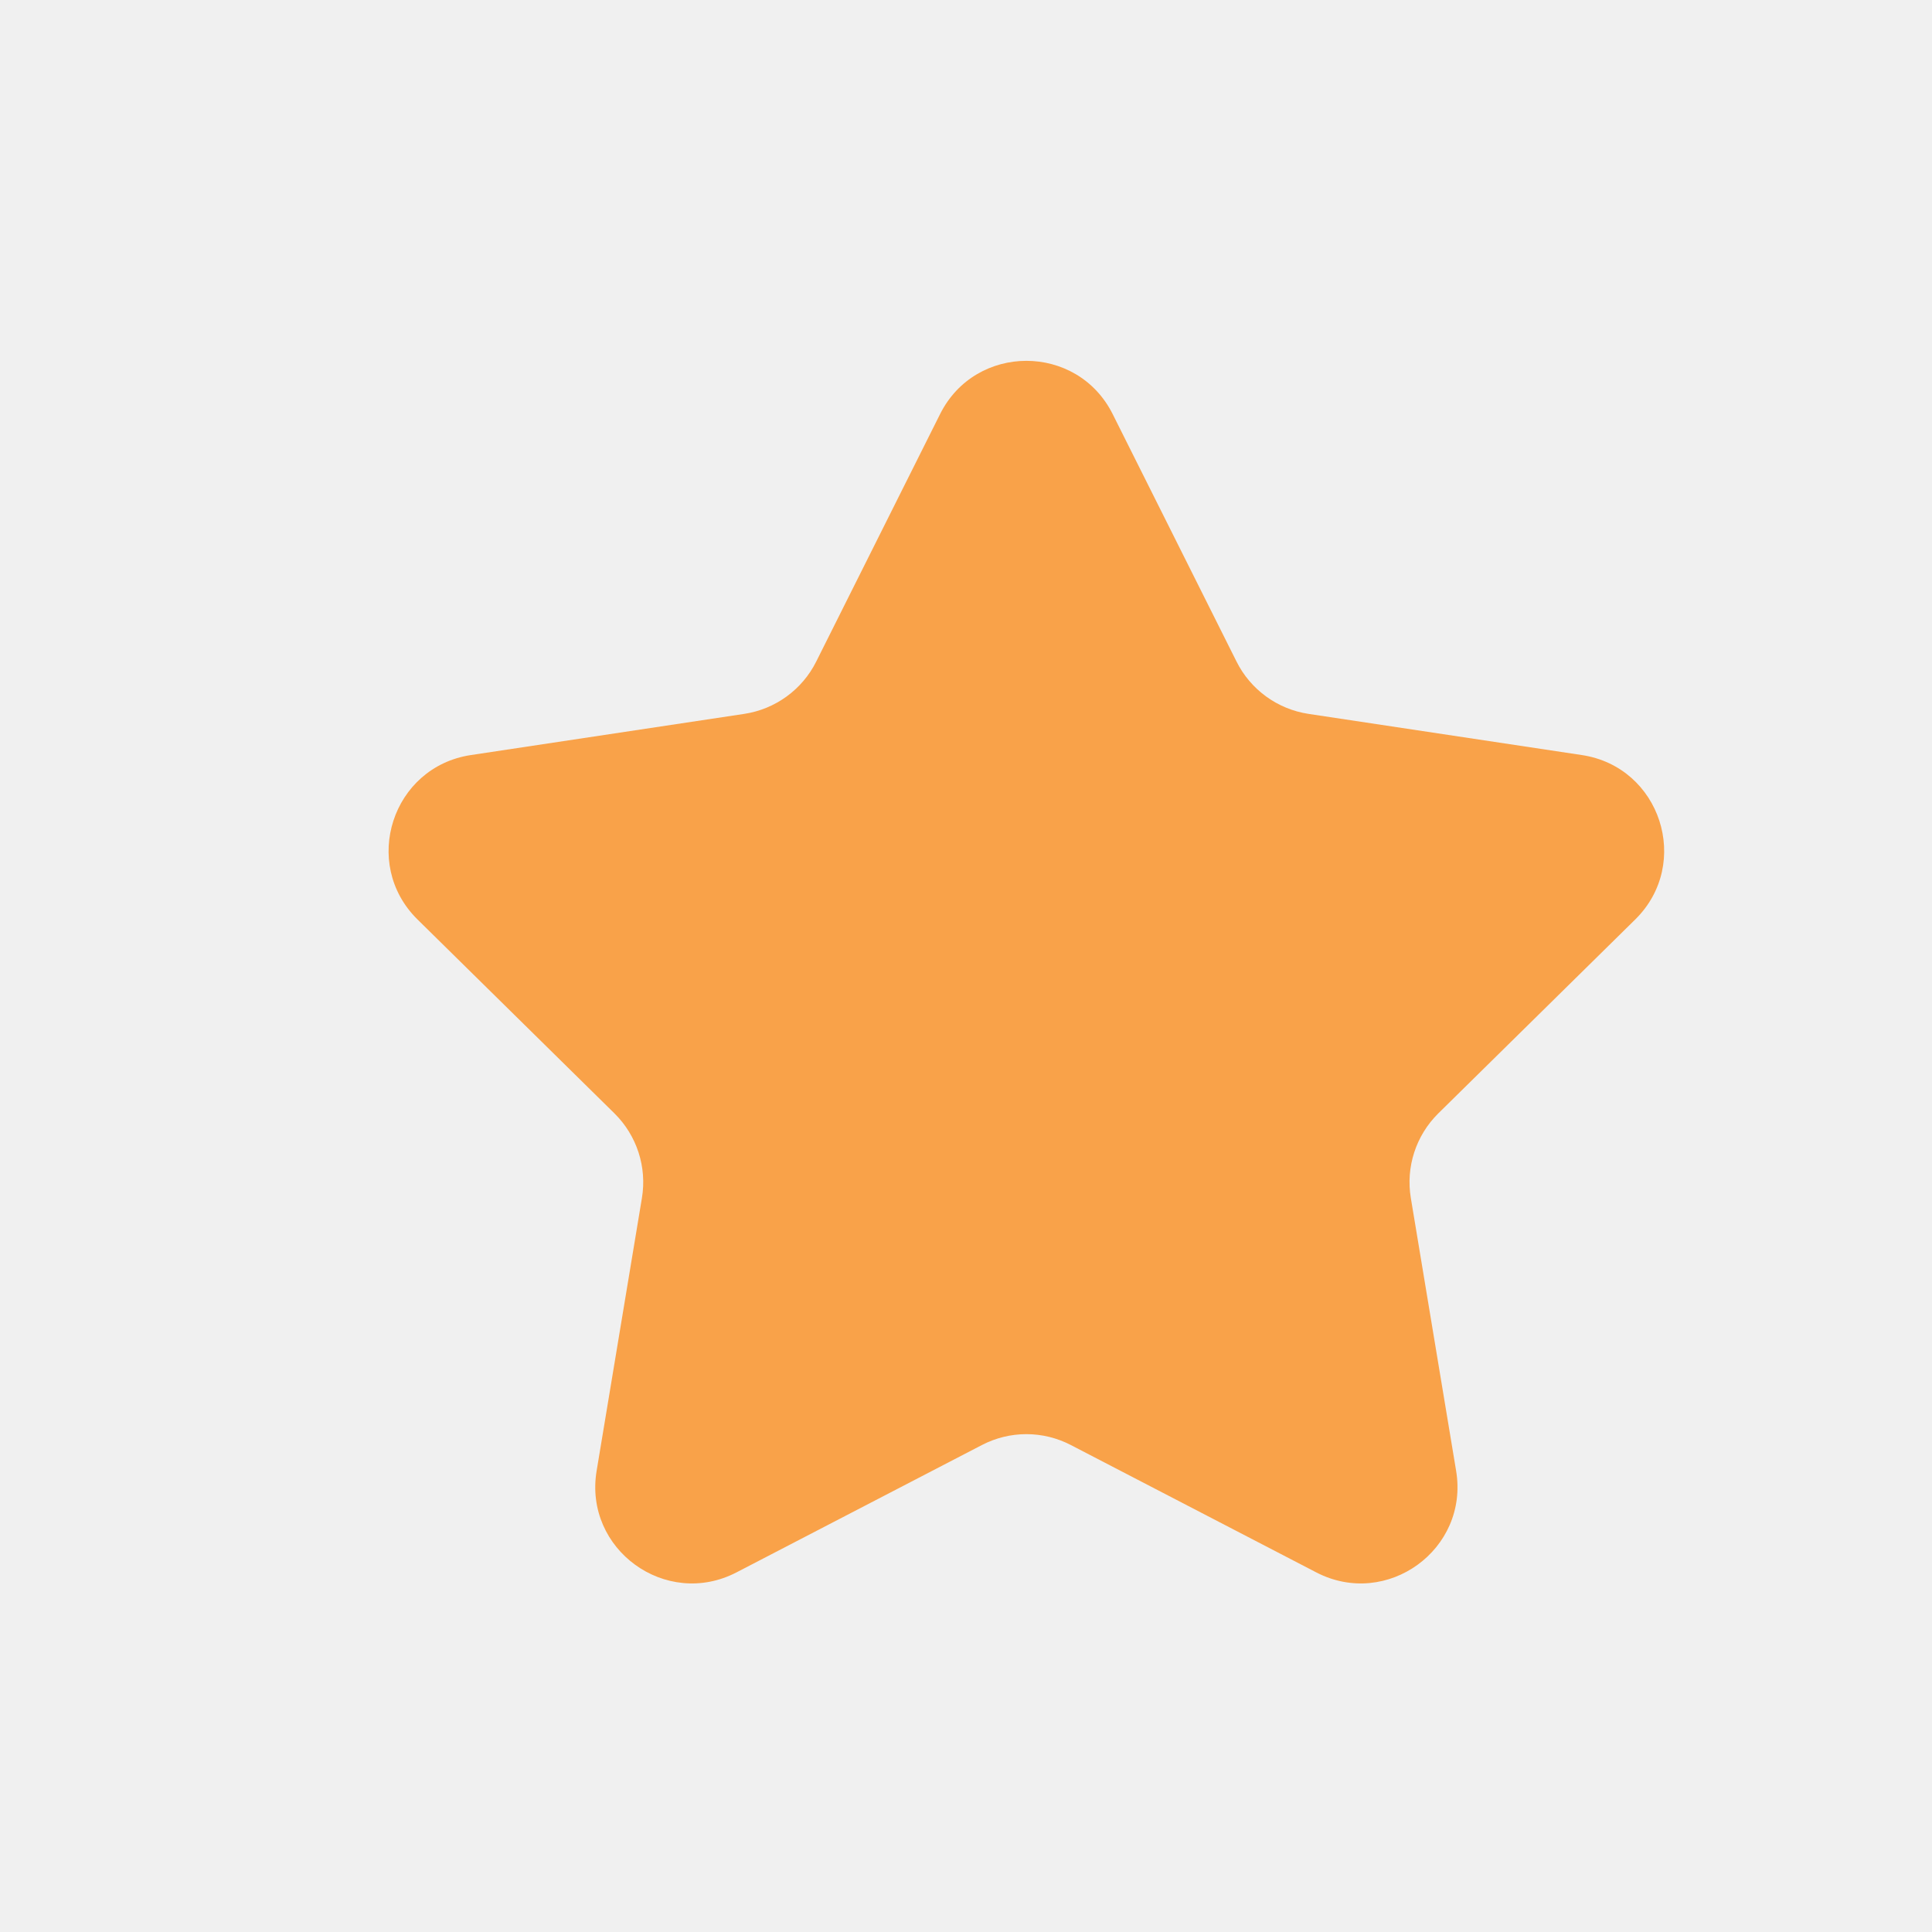
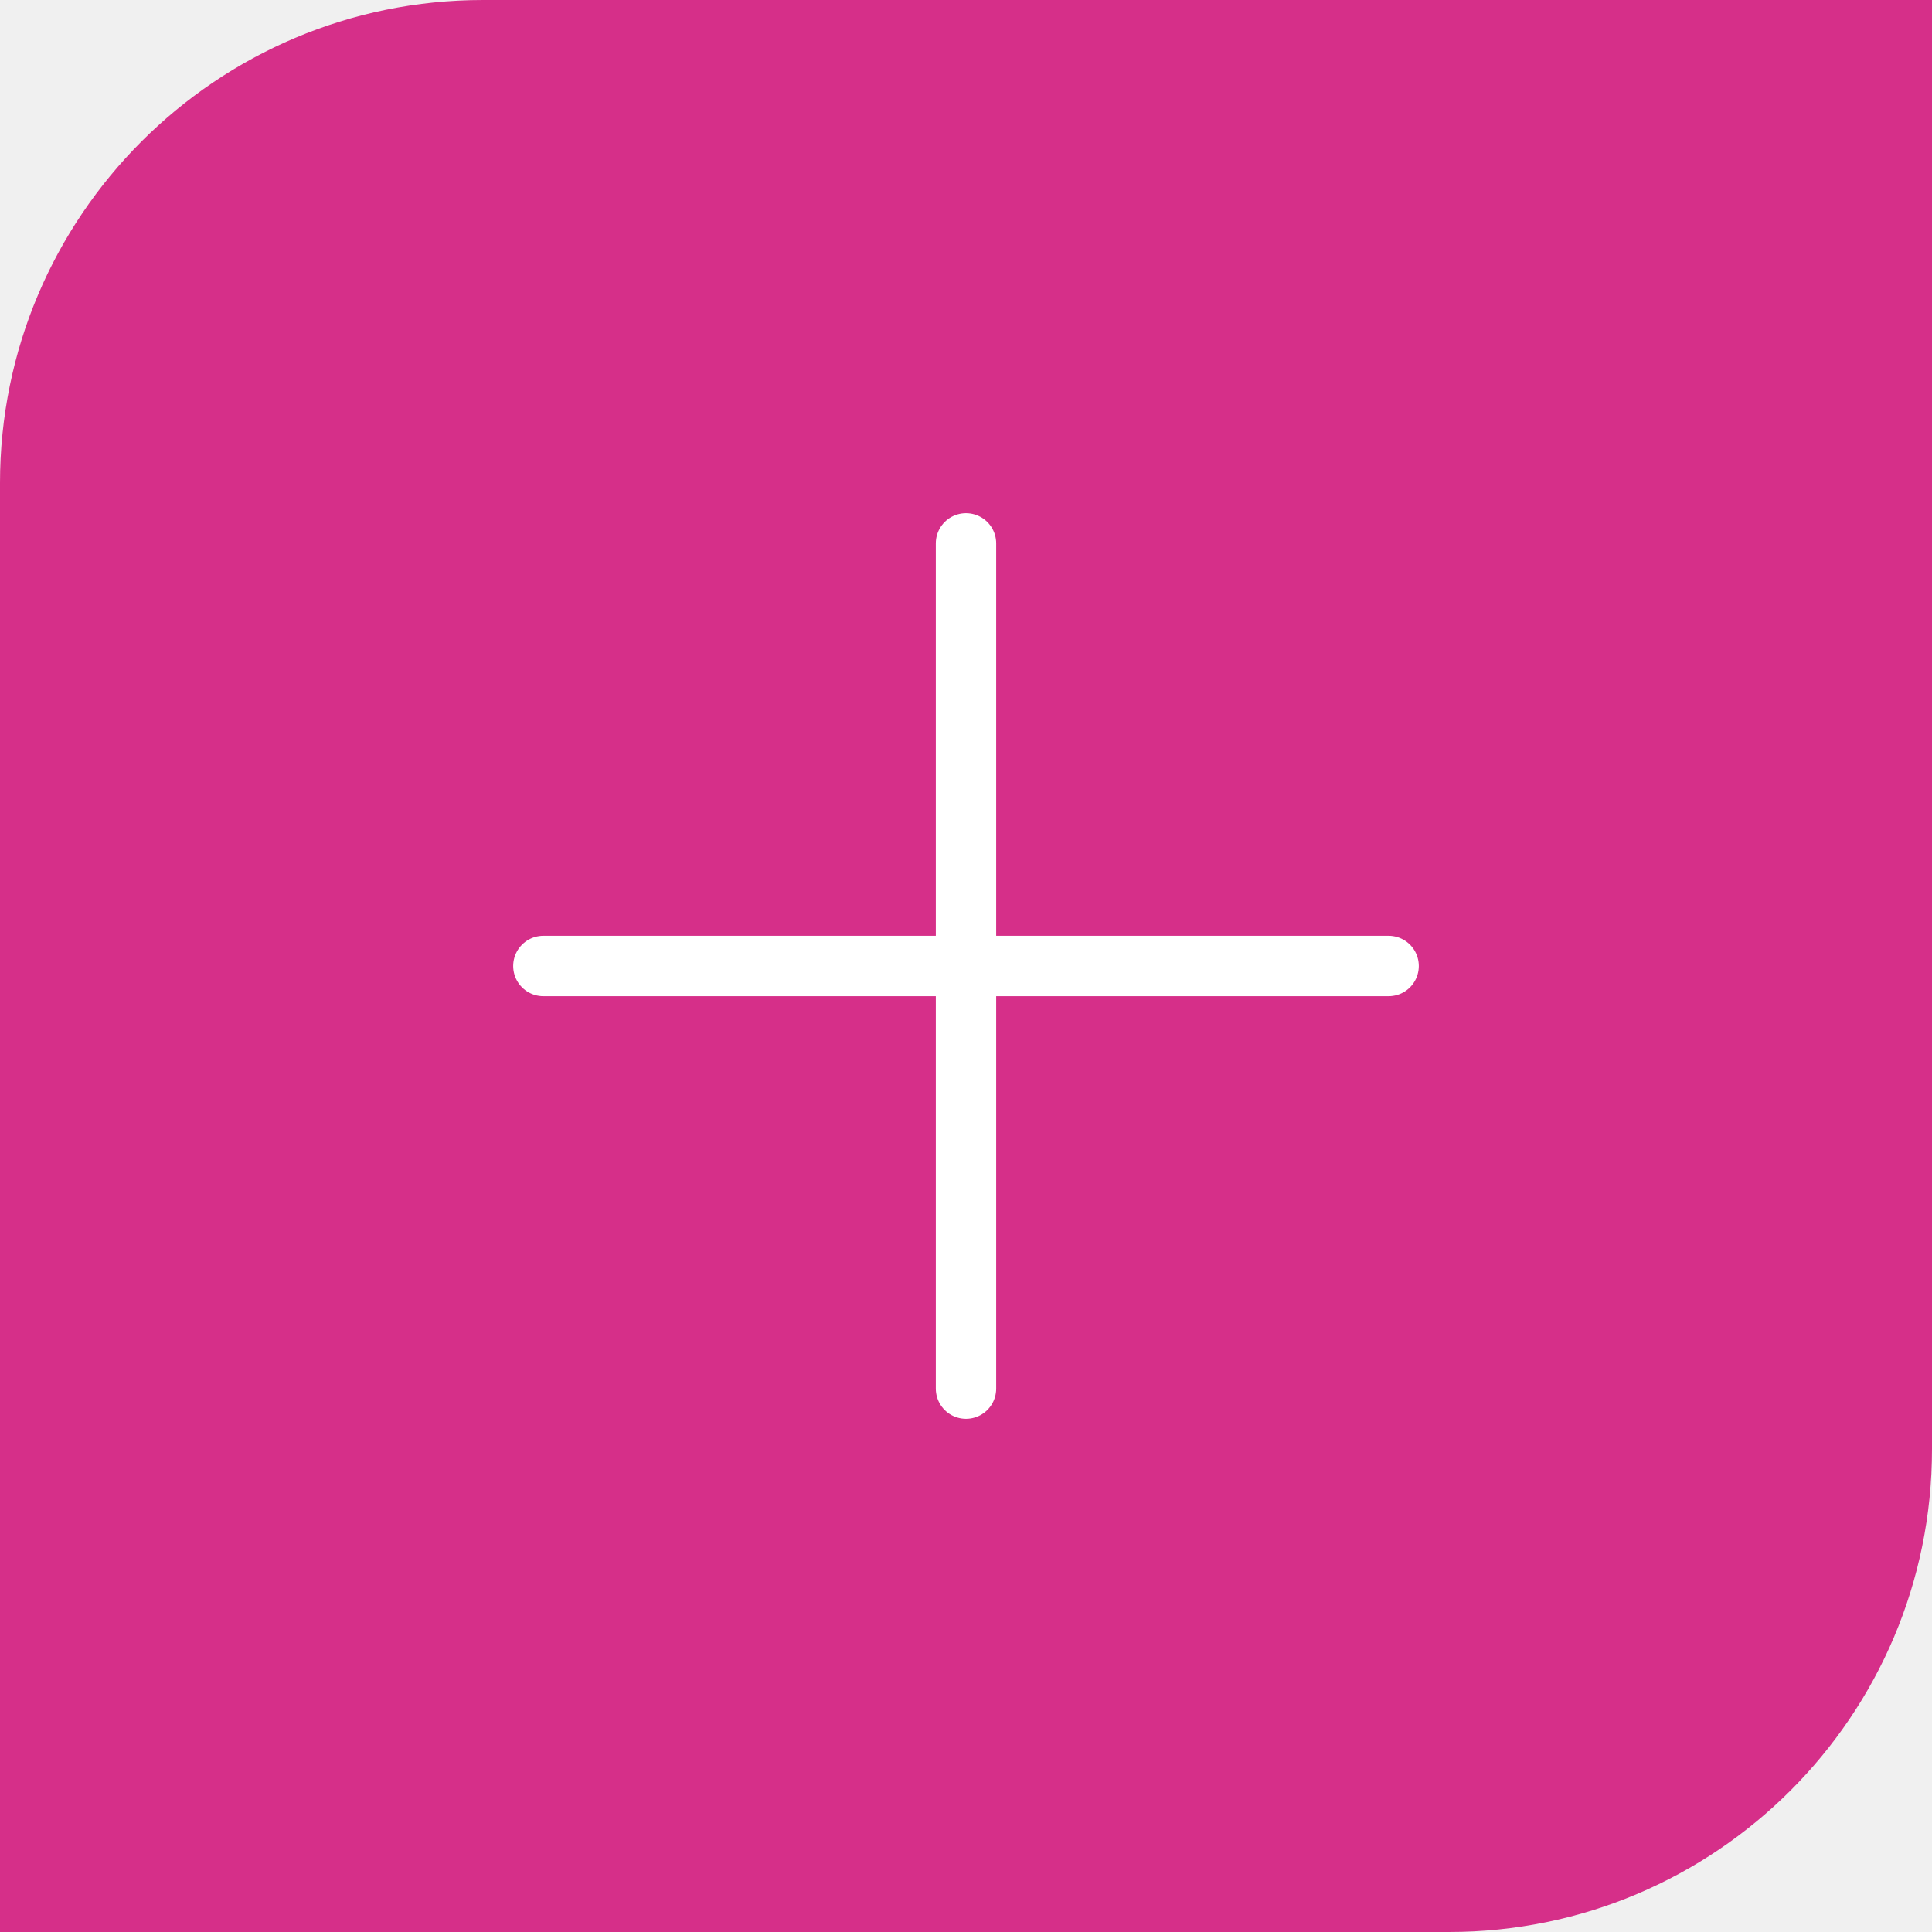
- <svg xmlns="http://www.w3.org/2000/svg" width="16" height="16" viewBox="0 0 16 16" fill="none">
-   <path d="M7.785 3.43C8.079 2.841 8.921 2.841 9.215 3.43L10.24 5.478C10.356 5.711 10.579 5.873 10.836 5.912L13.1 6.253C13.752 6.351 14.012 7.151 13.543 7.614L11.911 9.221C11.726 9.404 11.641 9.665 11.684 9.922L12.059 12.181C12.167 12.831 11.486 13.325 10.901 13.022L8.868 11.967C8.637 11.847 8.363 11.847 8.132 11.967L6.099 13.022C5.514 13.325 4.833 12.831 4.941 12.181L5.316 9.922C5.359 9.665 5.274 9.404 5.089 9.221L3.457 7.614C2.988 7.151 3.248 6.351 3.9 6.253L6.164 5.912C6.421 5.873 6.644 5.711 6.76 5.478L7.785 3.43Z" fill="#F9A249" />
+ <svg xmlns="http://www.w3.org/2000/svg" width="32" height="32" viewBox="0 0 32 32" fill="none">
+   <path d="M0 8C0 3.582 3.582 0 8 0H32V24C32 28.418 28.418 32 24 32H0V8Z" fill="#D62F89" />
+   <path d="M16 9V23" stroke="white" stroke-linecap="round" />
+   <path d="M23 16L9 16" stroke="white" stroke-linecap="round" />
</svg>
